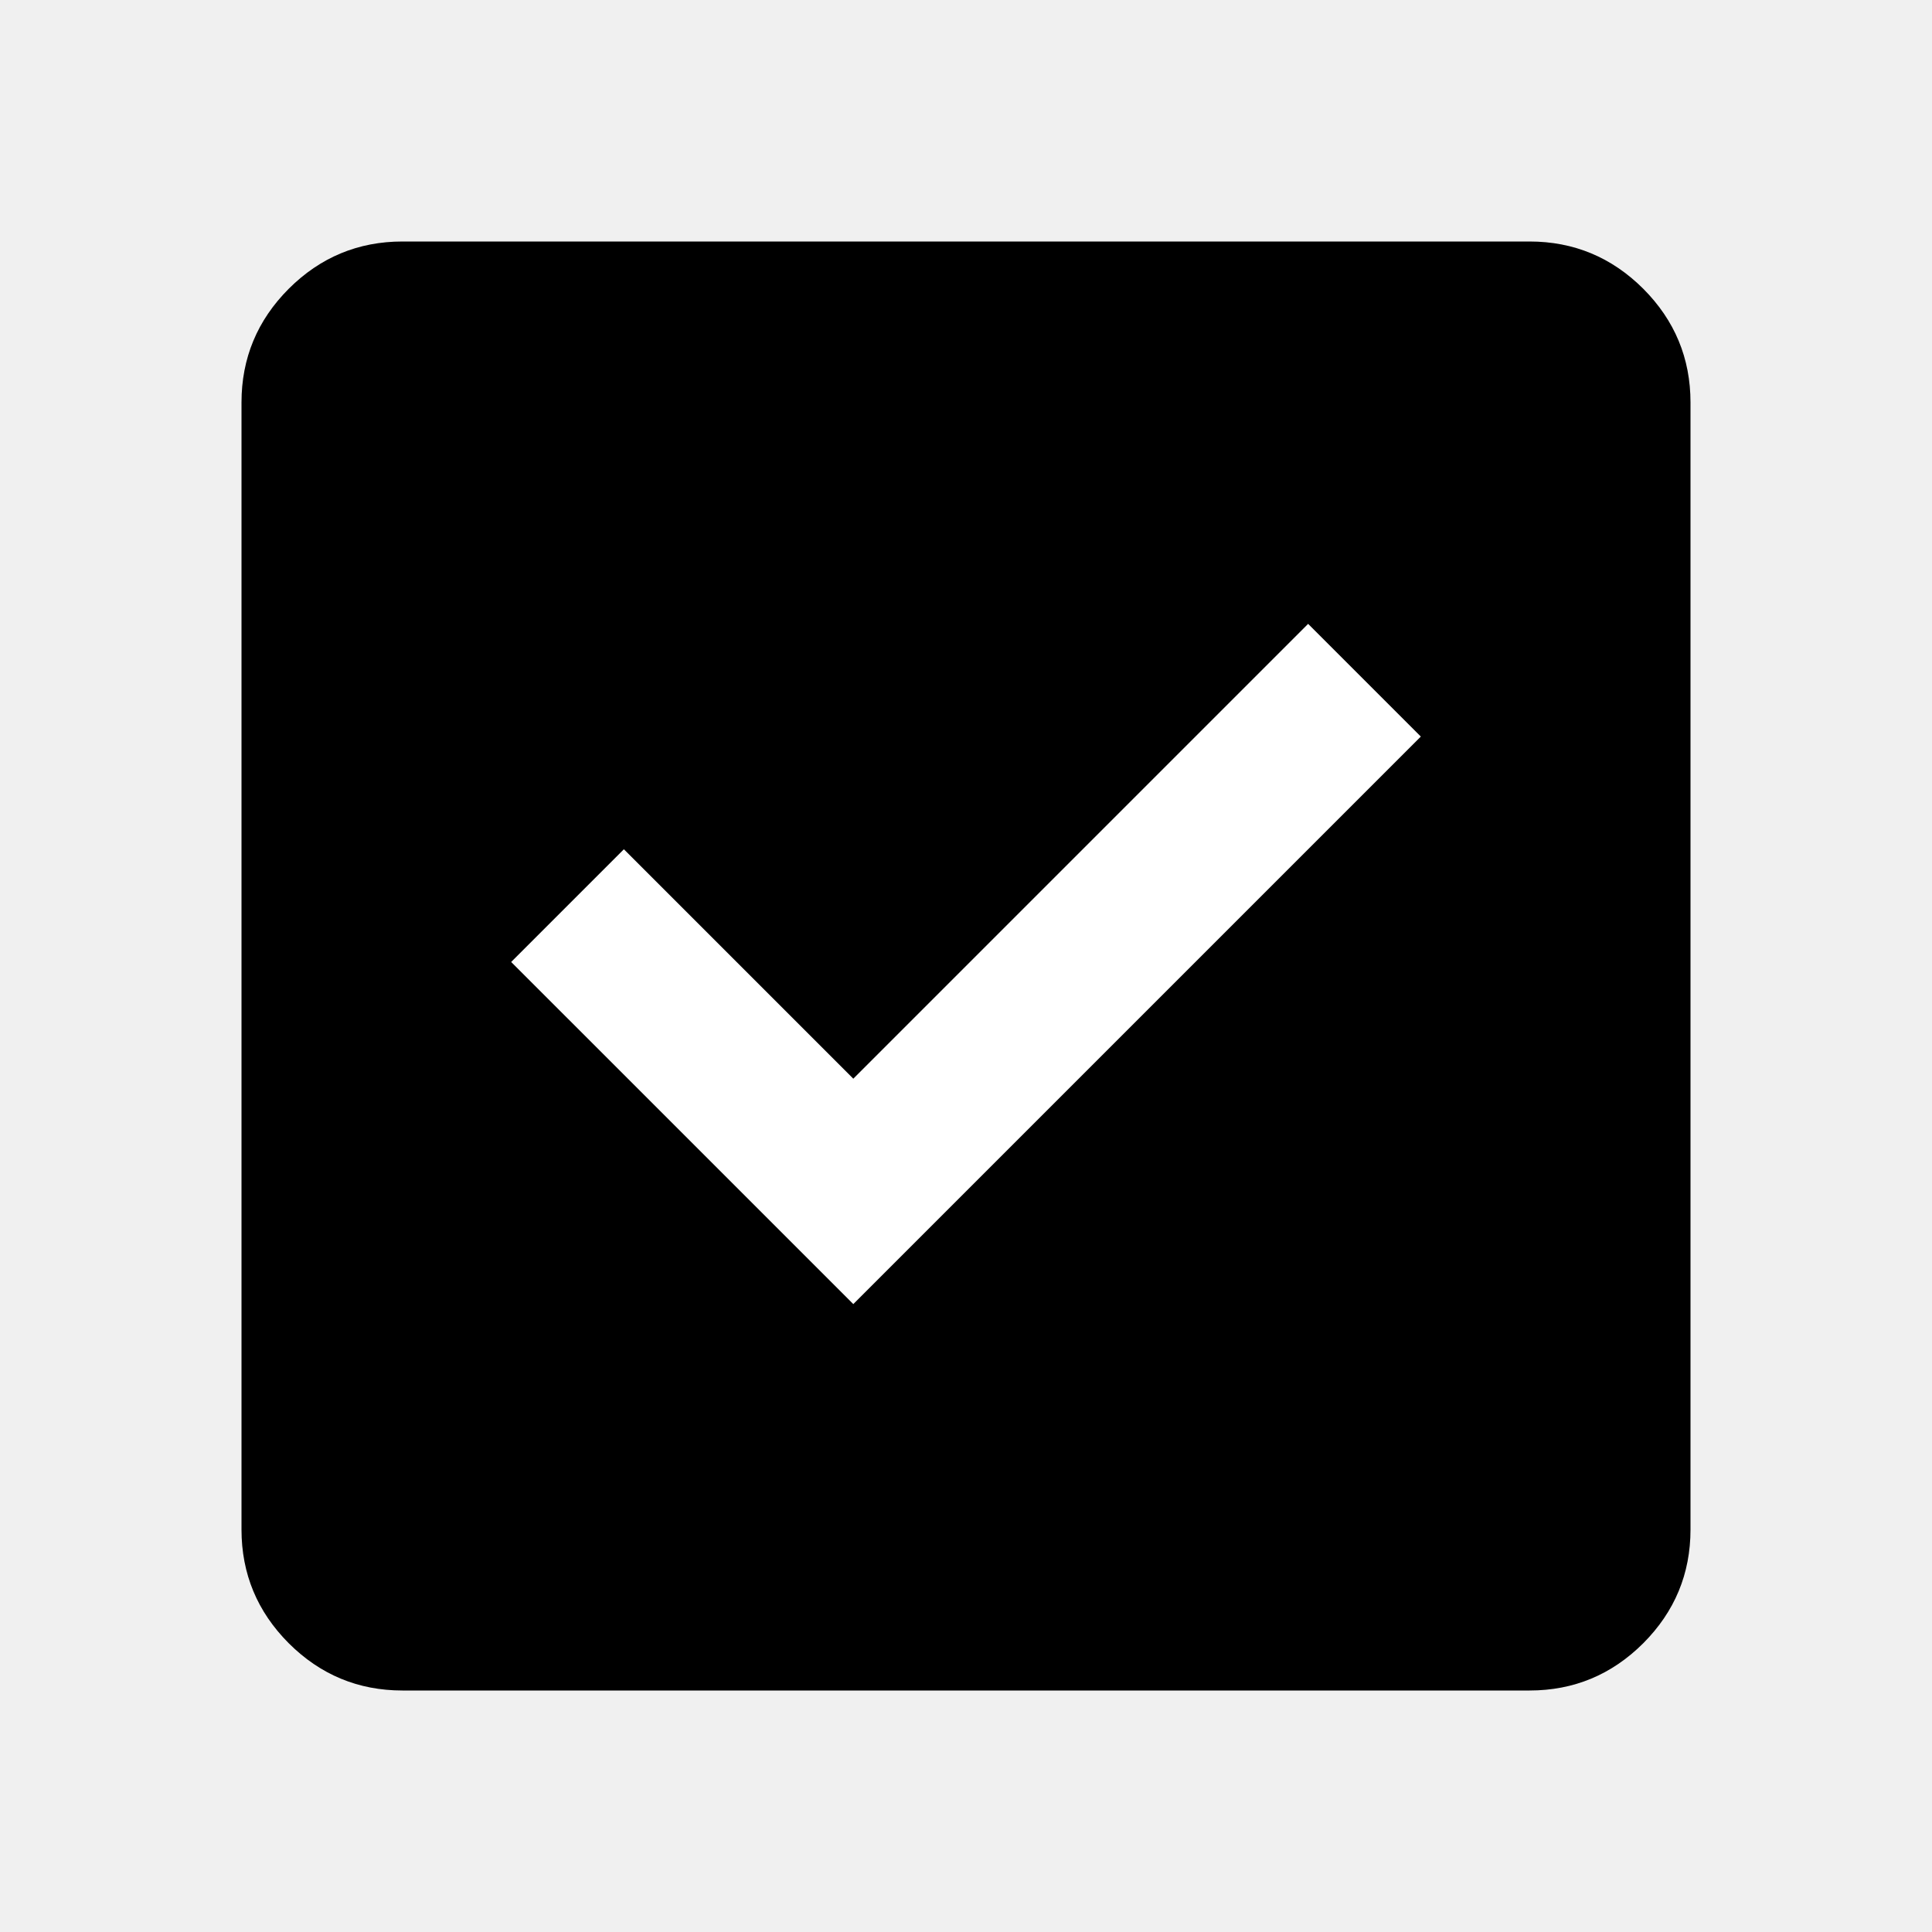
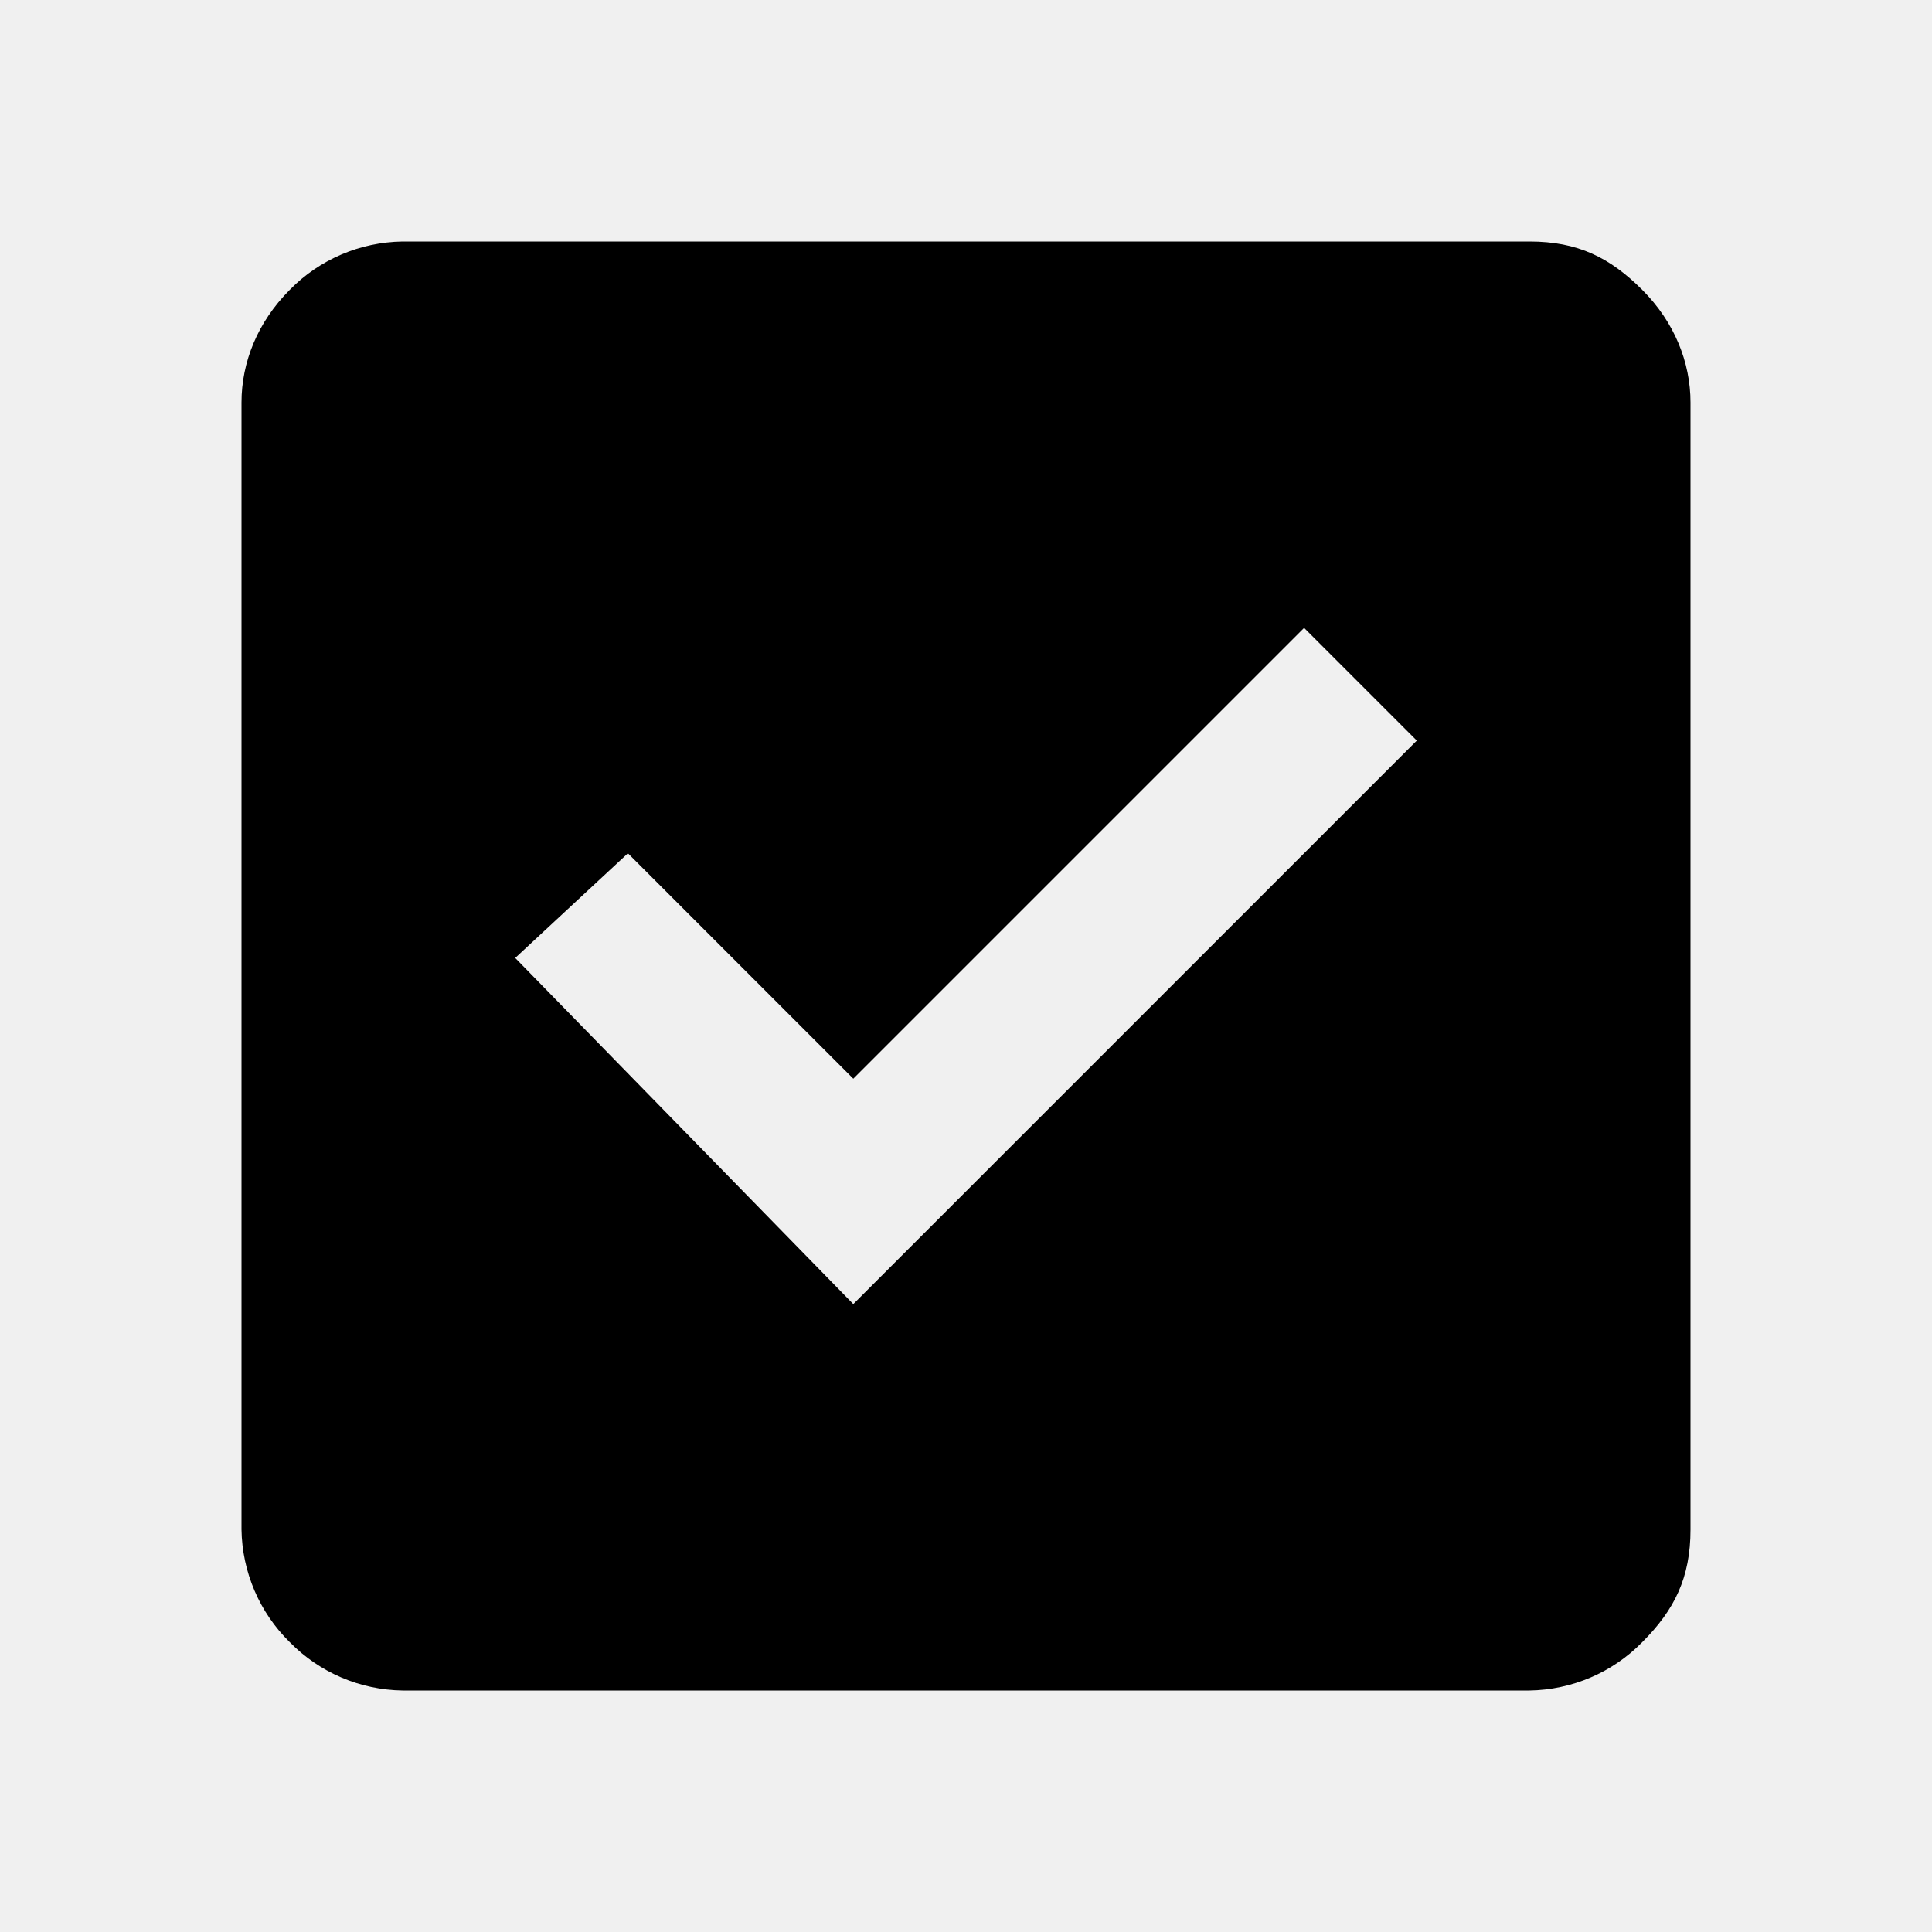
<svg xmlns="http://www.w3.org/2000/svg" width="24" height="24" viewBox="0 0 24 24" fill="none">
-   <rect x="4" y="4" width="16" height="16" fill="black" />
-   <path d="M5 21C4.45 21 3.979 20.804 3.587 20.413C3.196 20.021 3 19.55 3 19V5C3 4.45 3.196 3.979 3.587 3.587C3.979 3.196 4.45 3 5 3H19C19.55 3 20.021 3.196 20.413 3.587C20.804 3.979 21 4.45 21 5V19C21 19.55 20.804 20.021 20.413 20.413C20.021 20.804 19.55 21 19 21H5ZM5 19H19V5H5V19Z" fill="black" />
-   <path d="M17.65 9.15L10.6 16.2L6.35 11.95L7.75 10.55L10.6 13.4L16.25 7.75L17.65 9.15Z" fill="white" />
+   <path fill-rule="evenodd" clip-rule="evenodd" d="M3.6 20.4C3.969 20.777 4.472 20.992 5 21H19C19.527 20.992 20.031 20.777 20.4 20.4C20.8 20 21 19.6 21 19V5C21 4.5 20.8 4 20.4 3.6C20 3.2 19.6 3 19 3H5C4.472 3.008 3.969 3.223 3.6 3.6C3.2 4 3 4.5 3 5V19C3.008 19.527 3.223 20.031 3.6 20.4ZM17.6 9.2L10.6 16.2L6.4 11.9L7.8 10.6L10.6 13.4L16.2 7.8L17.6 9.2Z" fill="black" />
</svg>
